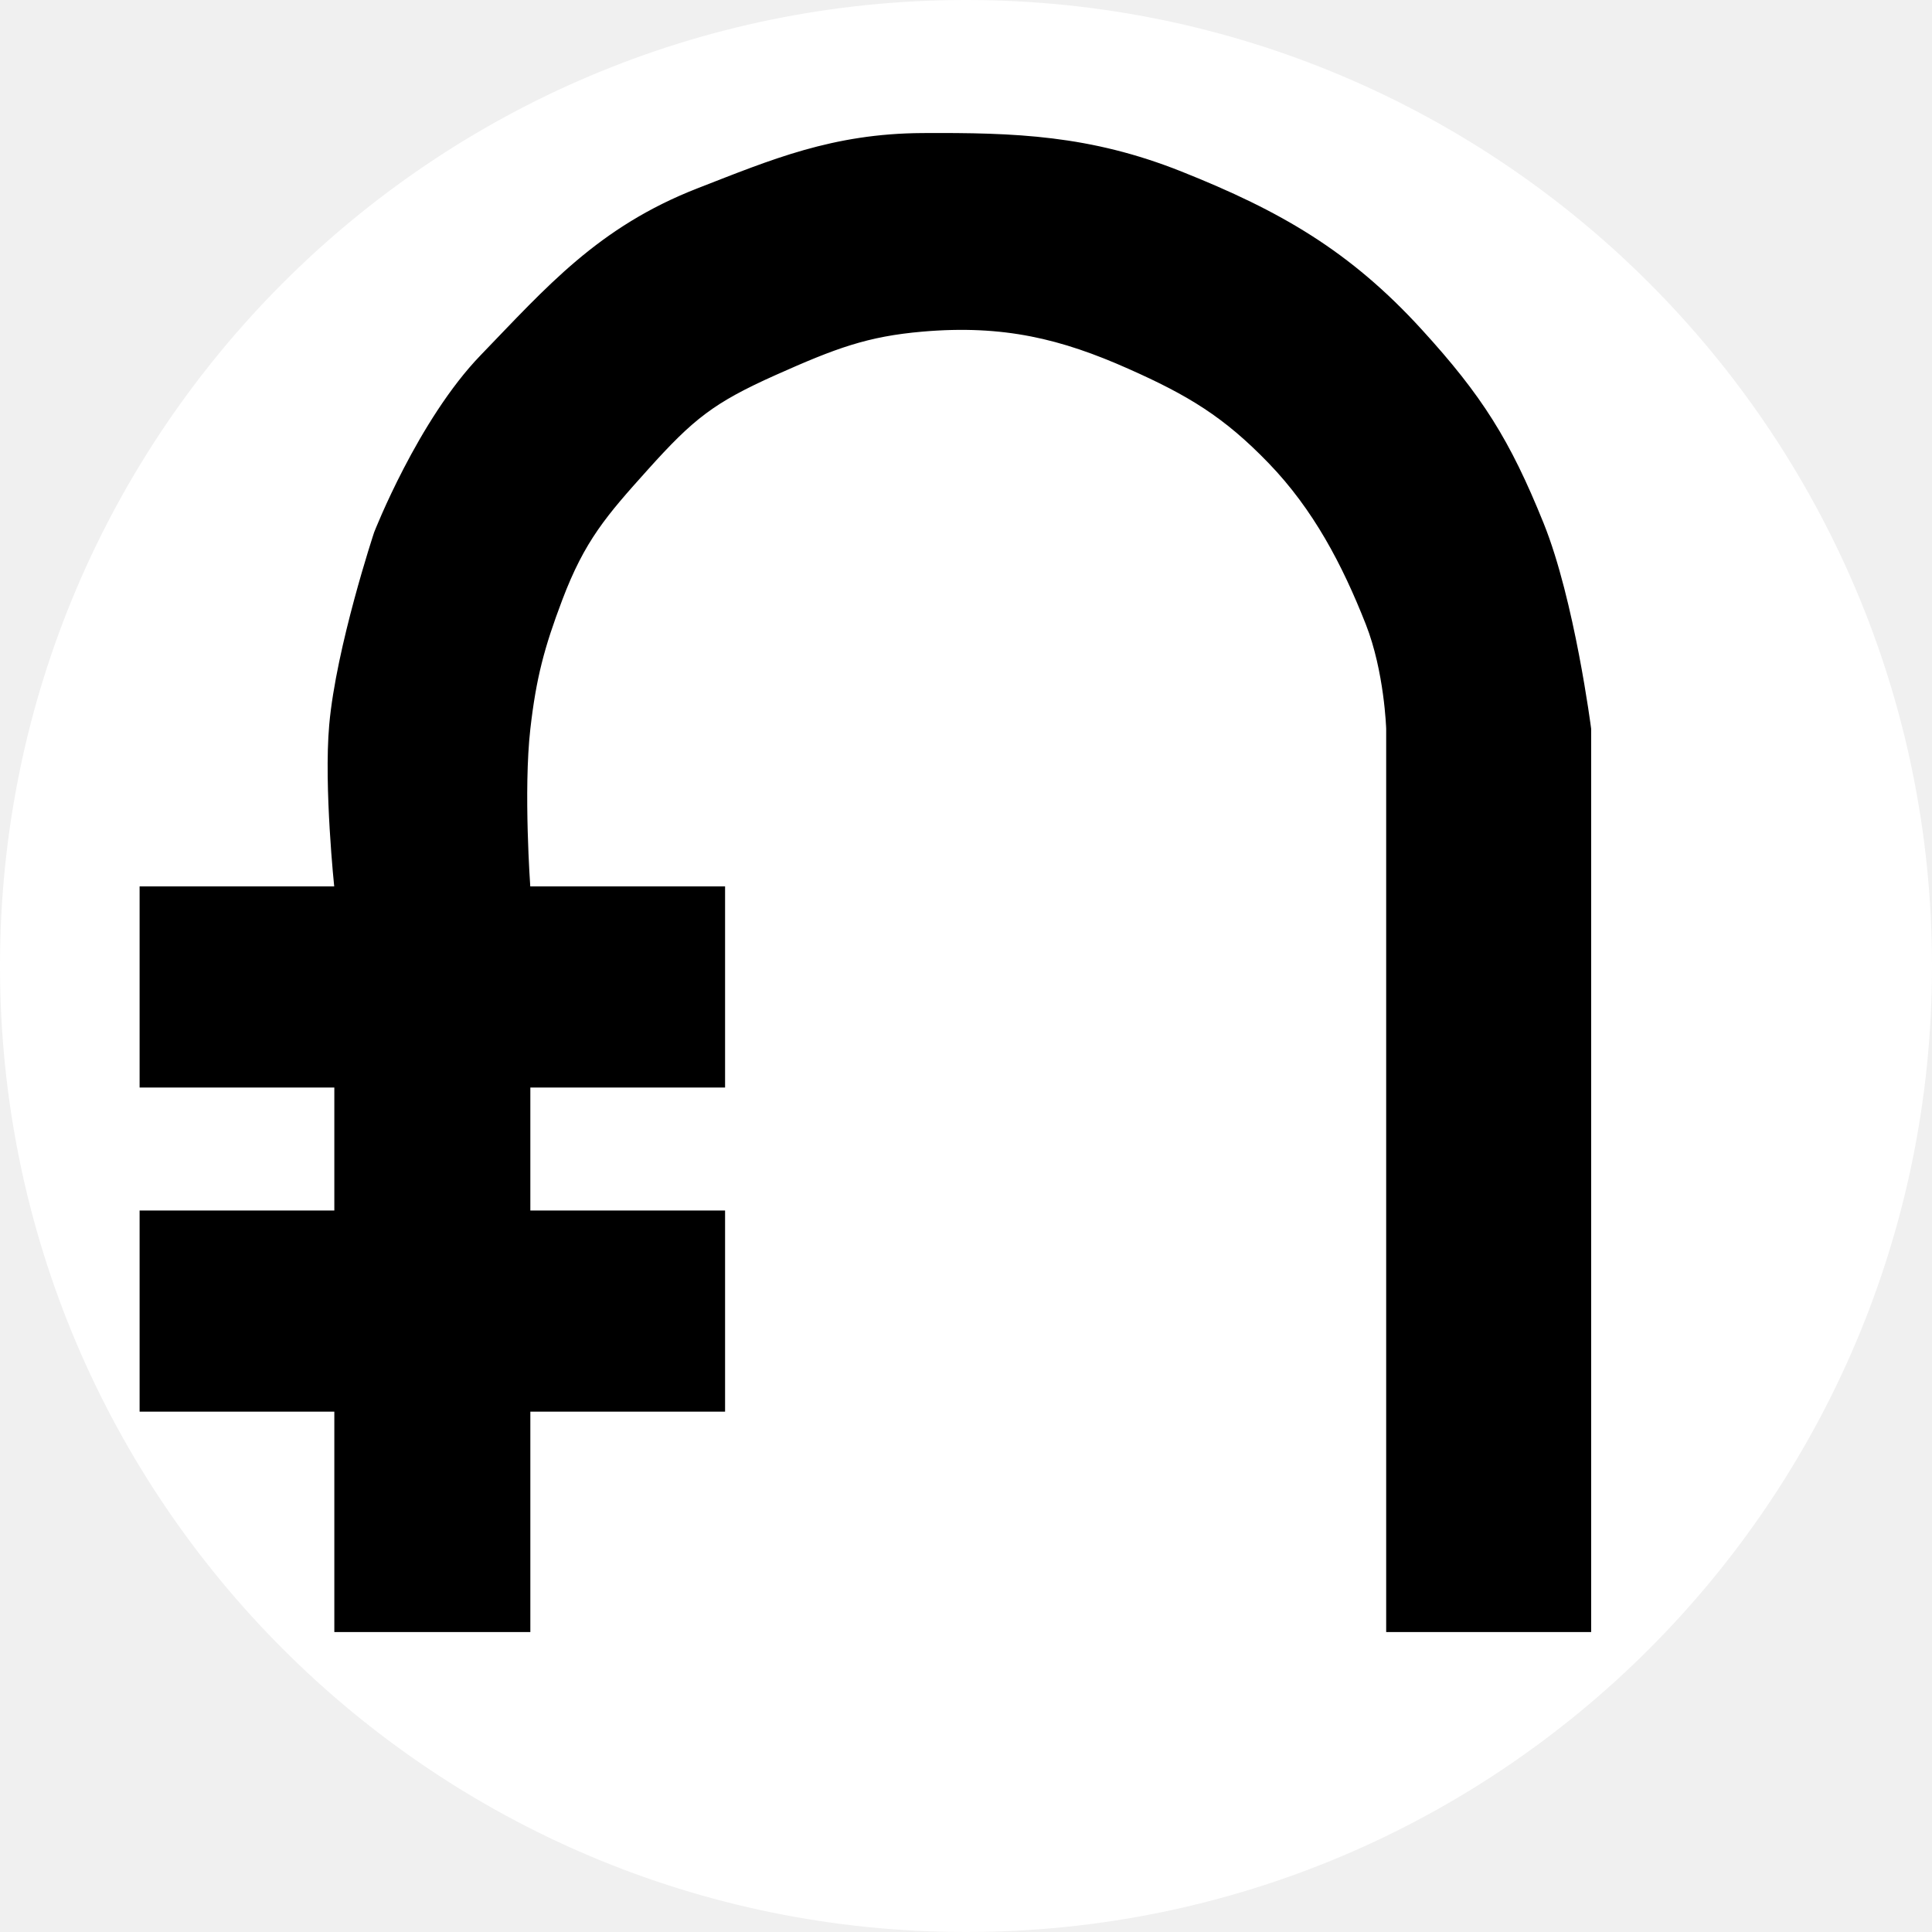
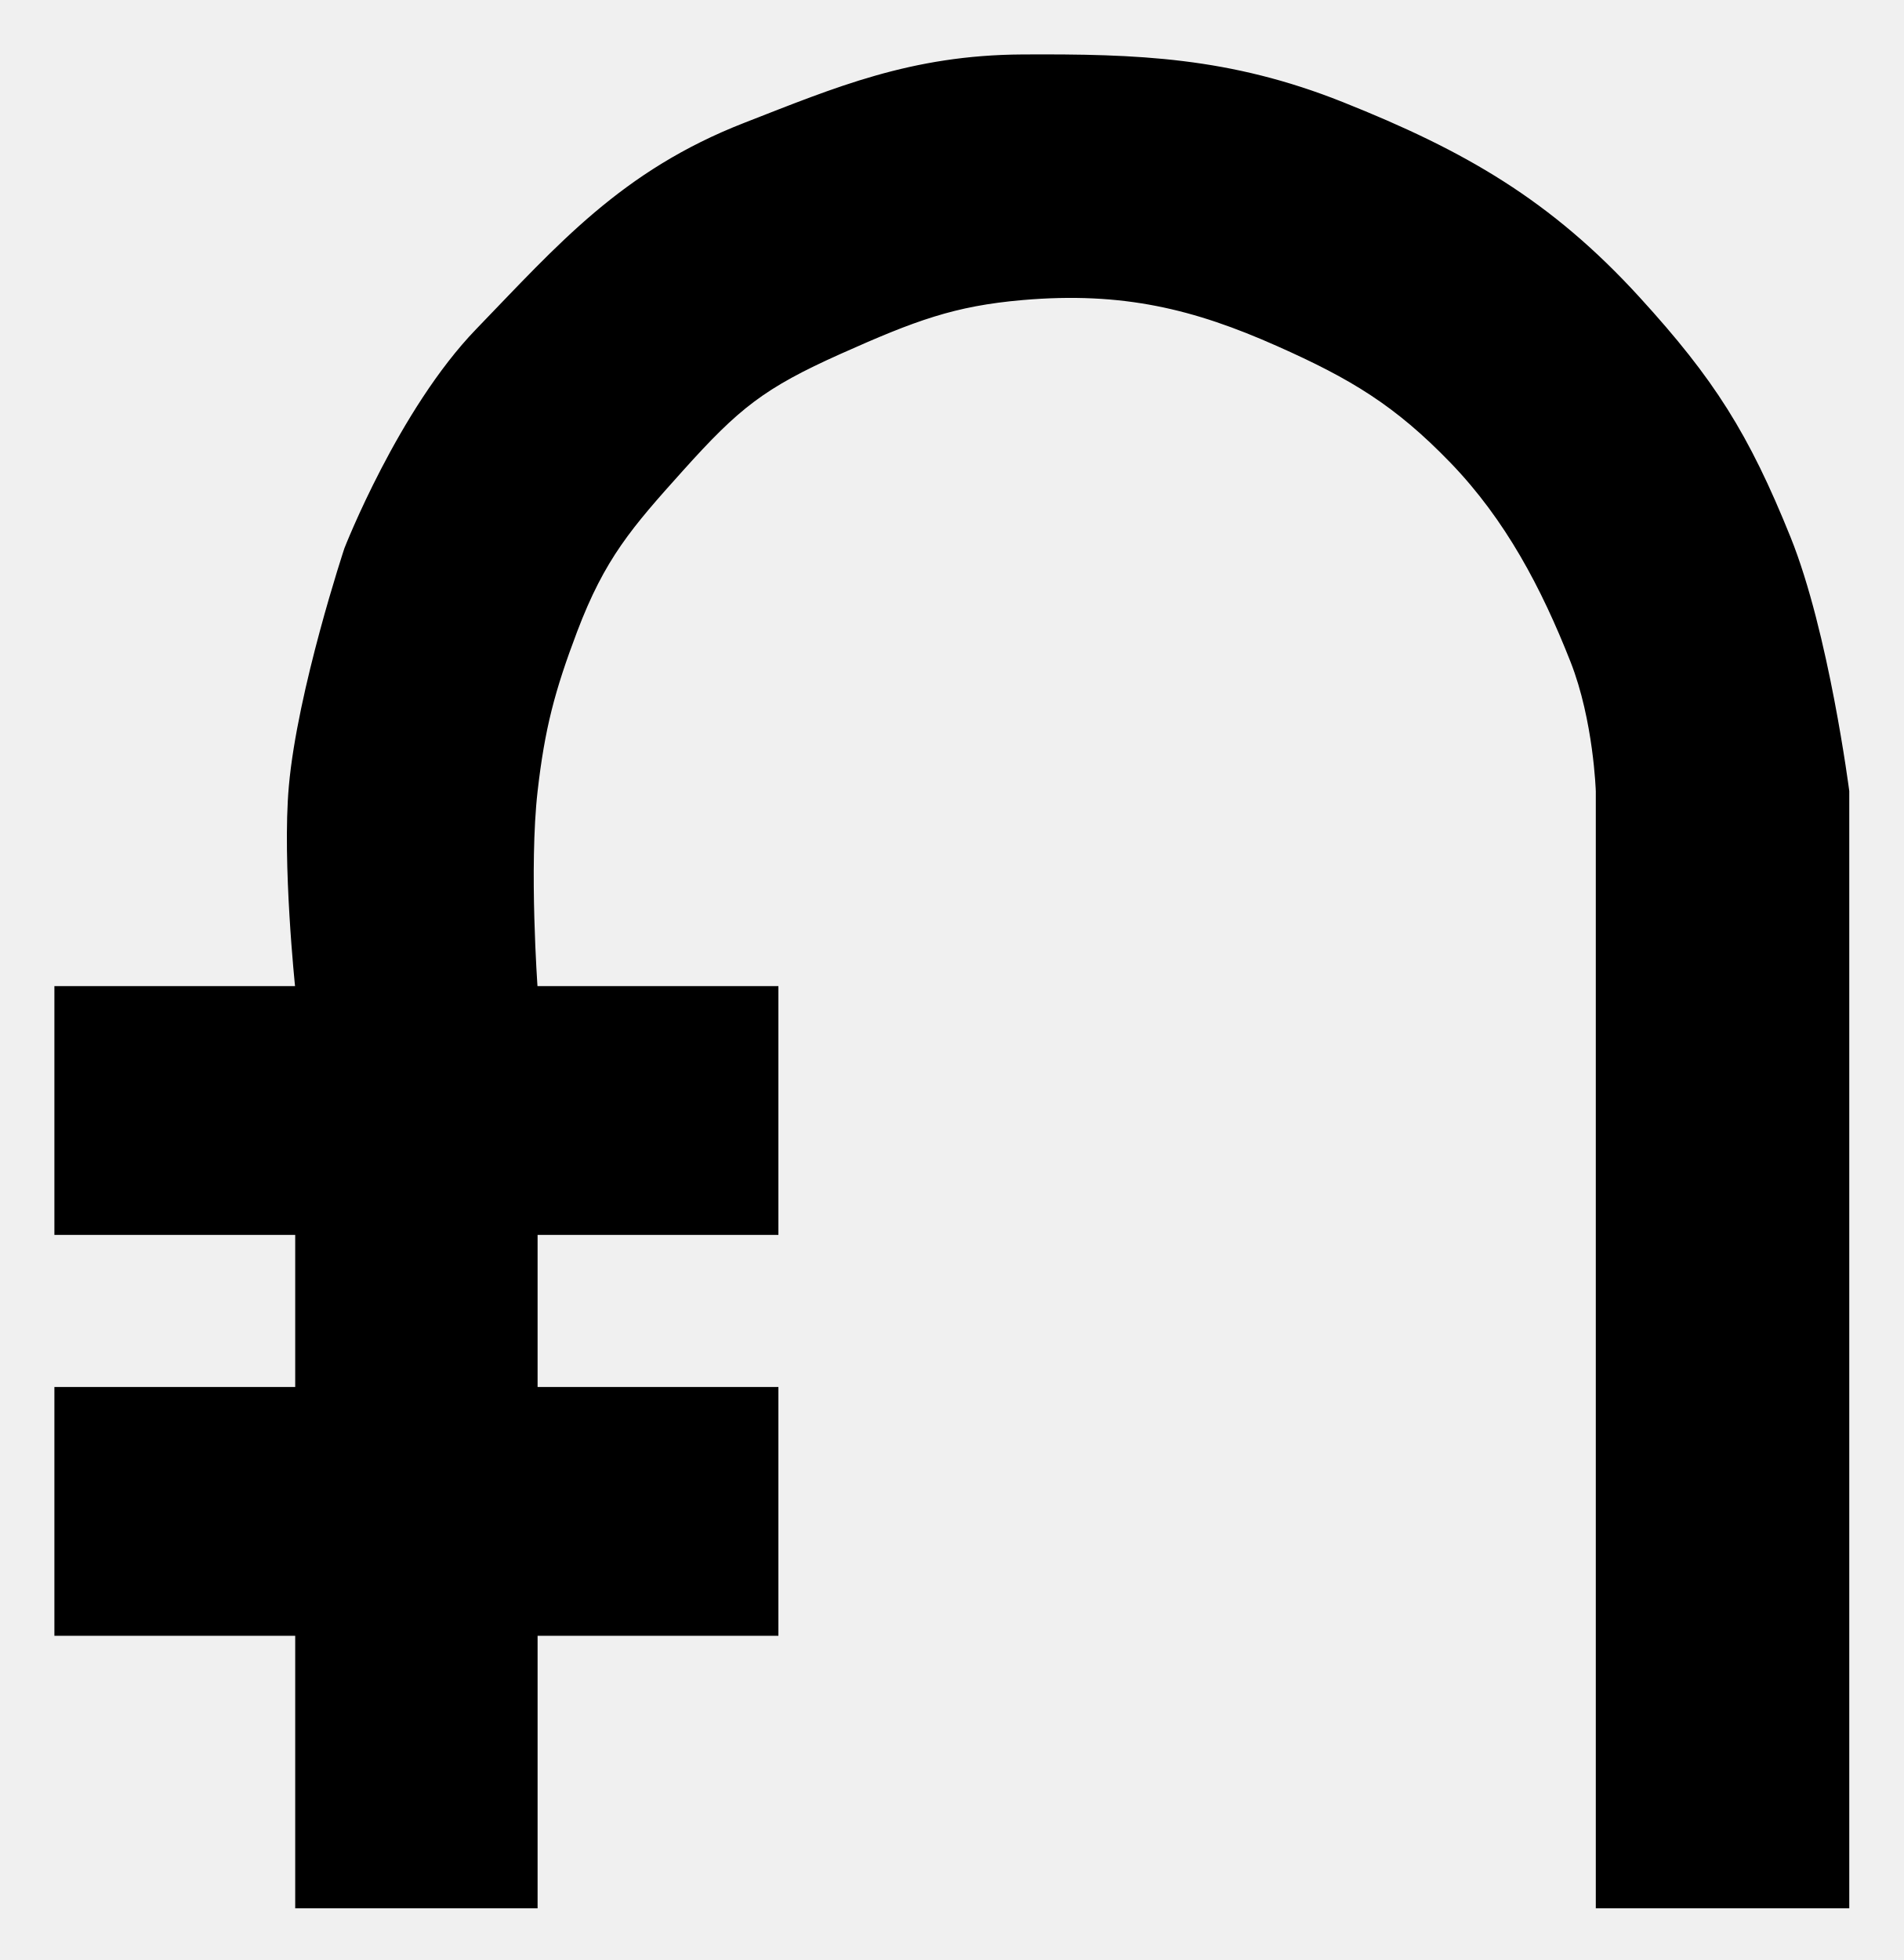
- <svg xmlns="http://www.w3.org/2000/svg" width="96" height="96" viewBox="0 0 96 96" fill="none">
-   <circle cx="48" cy="48" r="48" fill="white" />
-   <path d="M26.289 81.031H16.676V70.081H7V60.214H16.676V53.975H7V44.107H16.676C16.676 44.107 16.149 39.093 16.422 36.023C16.765 32.157 18.65 26.473 18.65 26.473C18.65 26.473 20.823 20.905 23.934 17.688C27.204 14.306 29.756 11.334 34.692 9.412C38.35 7.989 41.366 6.7 45.833 6.675C50.447 6.649 54.155 6.777 58.692 8.585C63.595 10.539 67.038 12.518 70.597 16.415C73.587 19.69 74.971 21.878 76.645 26.028C78.178 29.831 79 36.214 79 36.214V81.031H68.942V36.214C68.942 36.214 68.856 33.362 67.923 30.993C66.751 28.016 65.307 25.274 63.085 22.972C60.853 20.66 59.068 19.587 56.082 18.261C52.765 16.788 49.885 16.064 45.833 16.415C43.087 16.653 41.512 17.238 38.512 18.579C35.425 19.96 34.41 20.772 32.146 23.291C30.082 25.586 29 26.829 27.881 29.784C26.981 32.16 26.577 33.69 26.289 36.214C25.94 39.276 26.289 44.107 26.289 44.107H35.965V53.975H26.289V60.214H35.965V70.081H26.289V81.031Z" fill="black" stroke="black" stroke-width="0.127" />
+ <svg xmlns="http://www.w3.org/2000/svg" width="34" height="35" viewBox="0 0 34 35" fill="none">
+   <path d="M9.573 34.048H5.301V29.182H1V24.796H5.301V22.023H1V17.638H5.301C5.301 17.638 5.066 15.409 5.187 14.044C5.34 12.326 6.178 9.8 6.178 9.8C6.178 9.8 7.143 7.326 8.526 5.896C9.98 4.393 11.114 3.072 13.308 2.218C14.933 1.585 16.274 1.012 18.259 1.001C20.31 0.99 21.958 1.046 23.974 1.85C26.153 2.718 27.684 3.598 29.265 5.33C30.594 6.786 31.209 7.758 31.953 9.602C32.635 11.293 33 14.129 33 14.129V34.048H28.53V14.129C28.53 14.129 28.491 12.862 28.077 11.809C27.556 10.486 26.914 9.267 25.927 8.244C24.934 7.217 24.141 6.74 22.814 6.151C21.34 5.496 20.06 5.174 18.259 5.33C17.039 5.436 16.339 5.696 15.005 6.292C13.633 6.906 13.182 7.266 12.176 8.386C11.259 9.406 10.778 9.958 10.28 11.272C9.88 12.328 9.701 13.008 9.573 14.129C9.418 15.491 9.573 17.638 9.573 17.638H13.874V22.023H9.573V24.796H13.874V29.182H9.573V34.048Z" fill="black" stroke="black" stroke-width="0.057" />
</svg>
